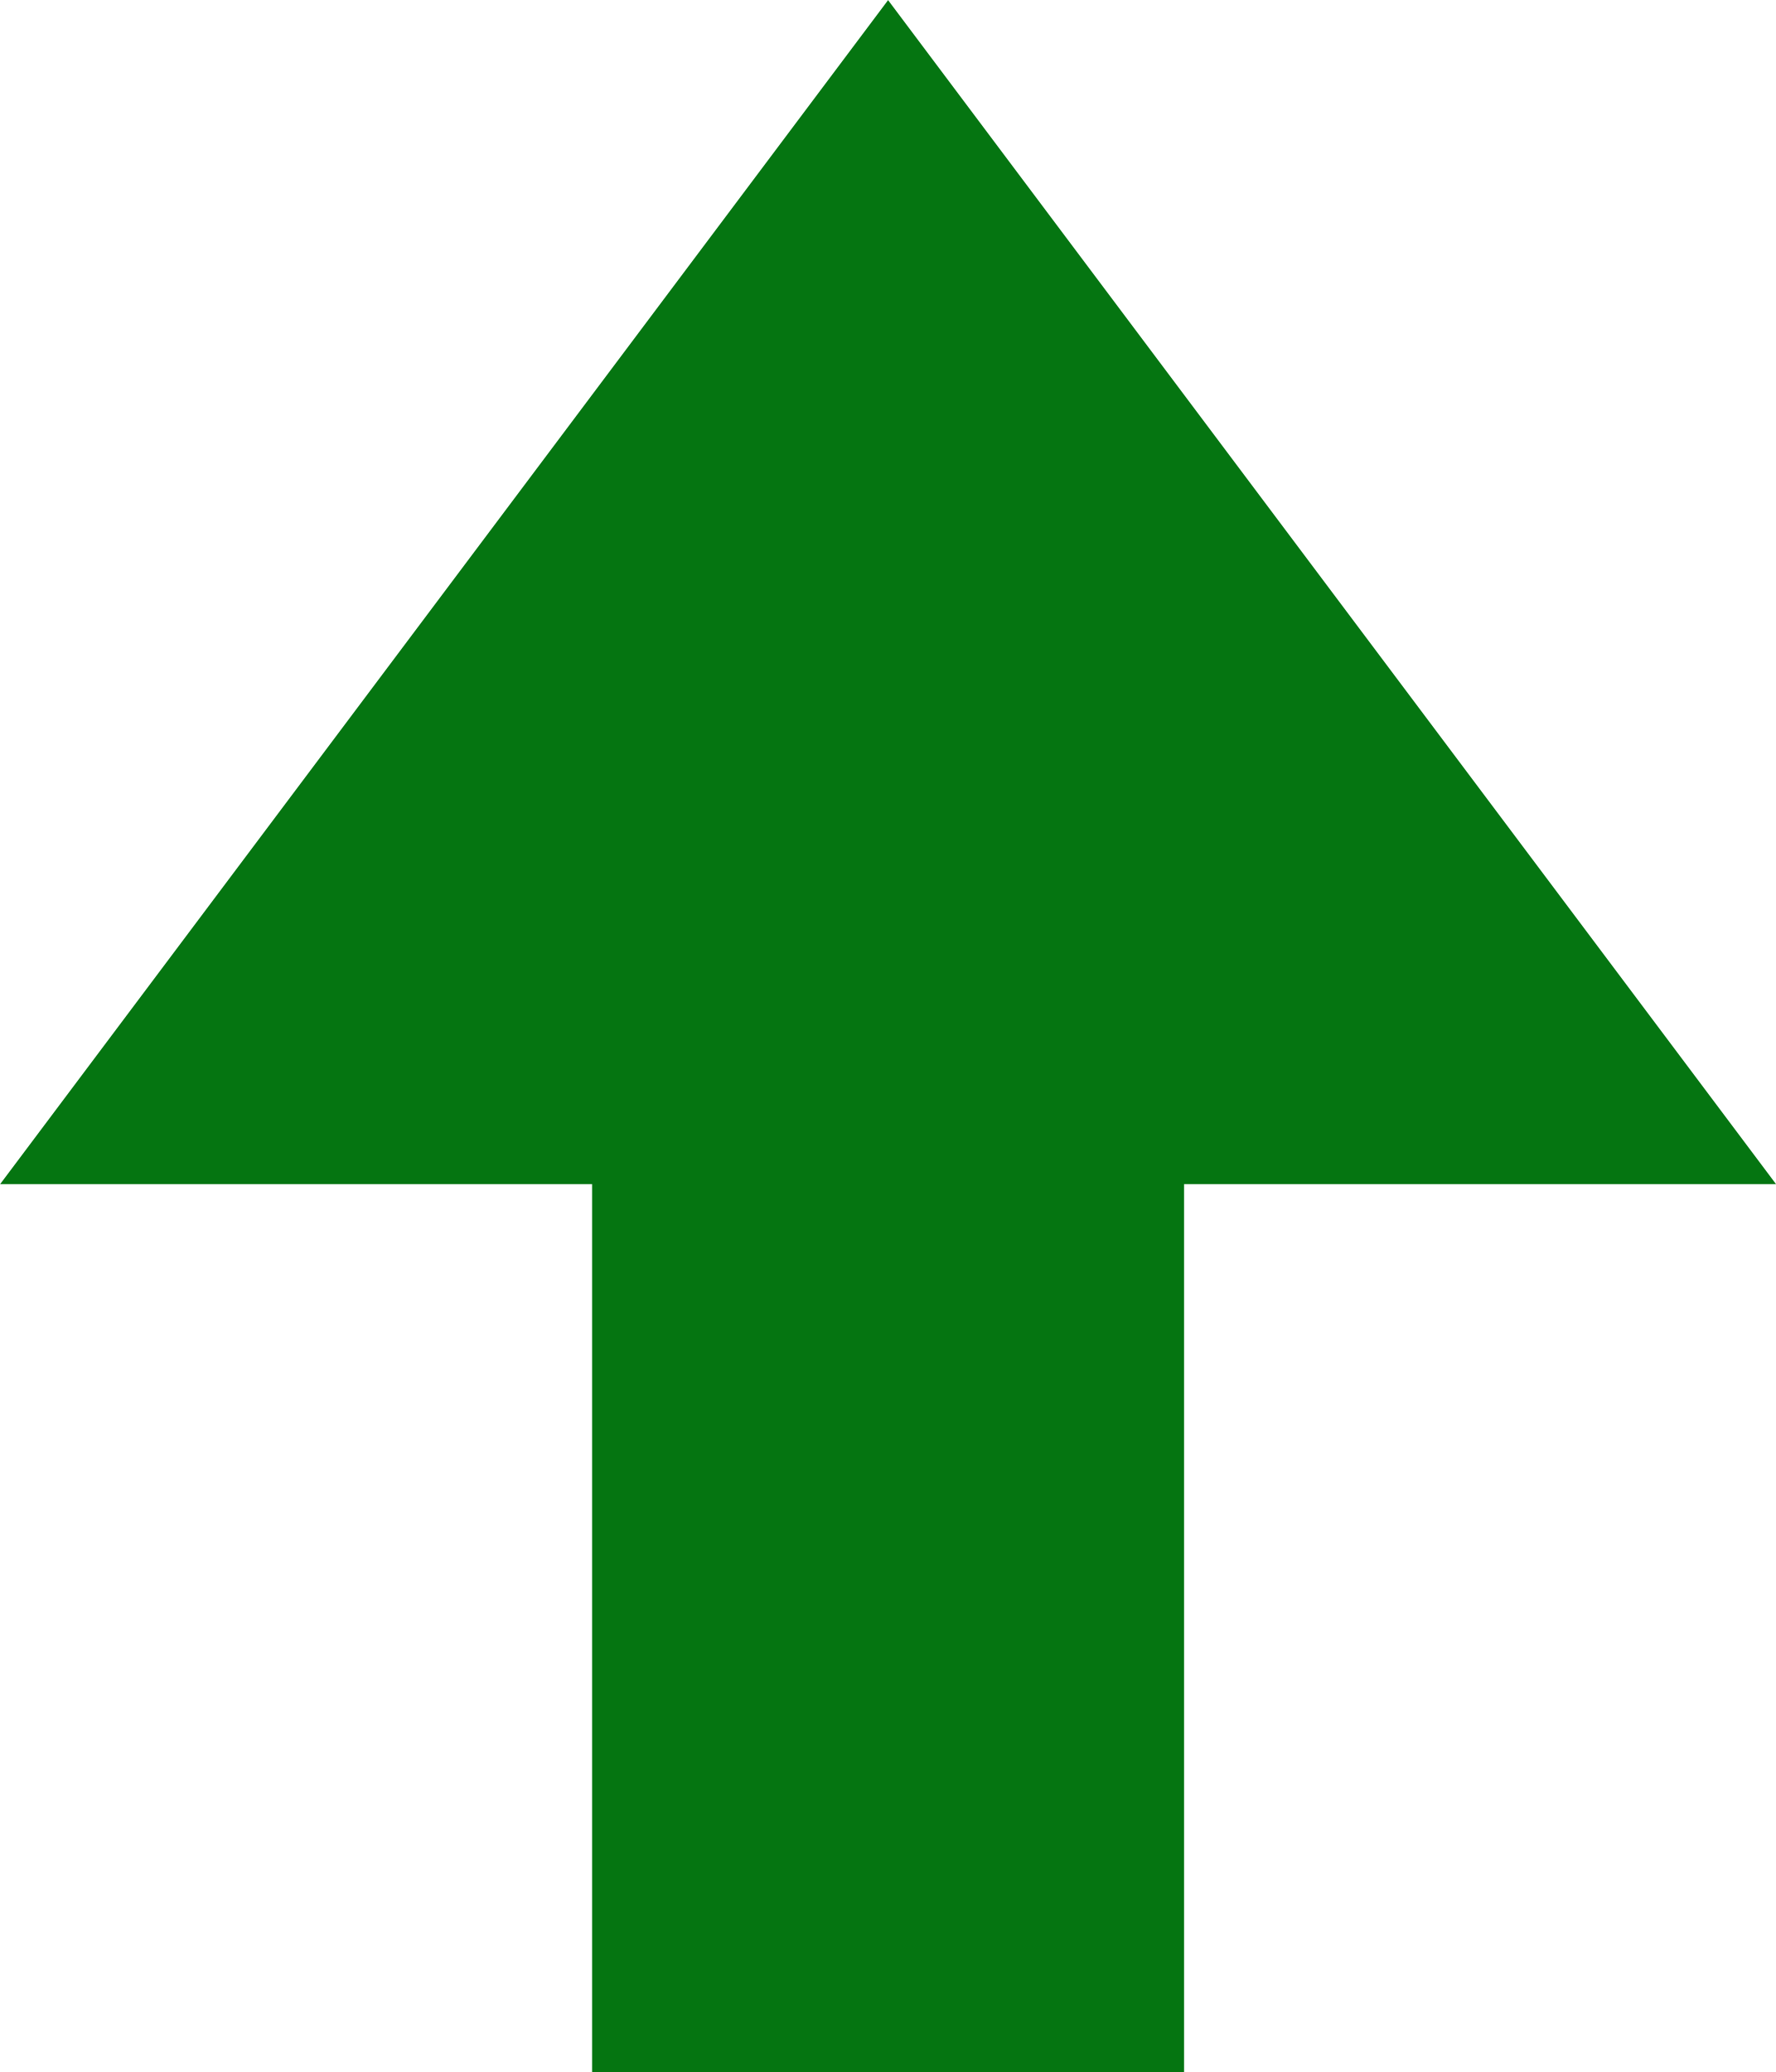
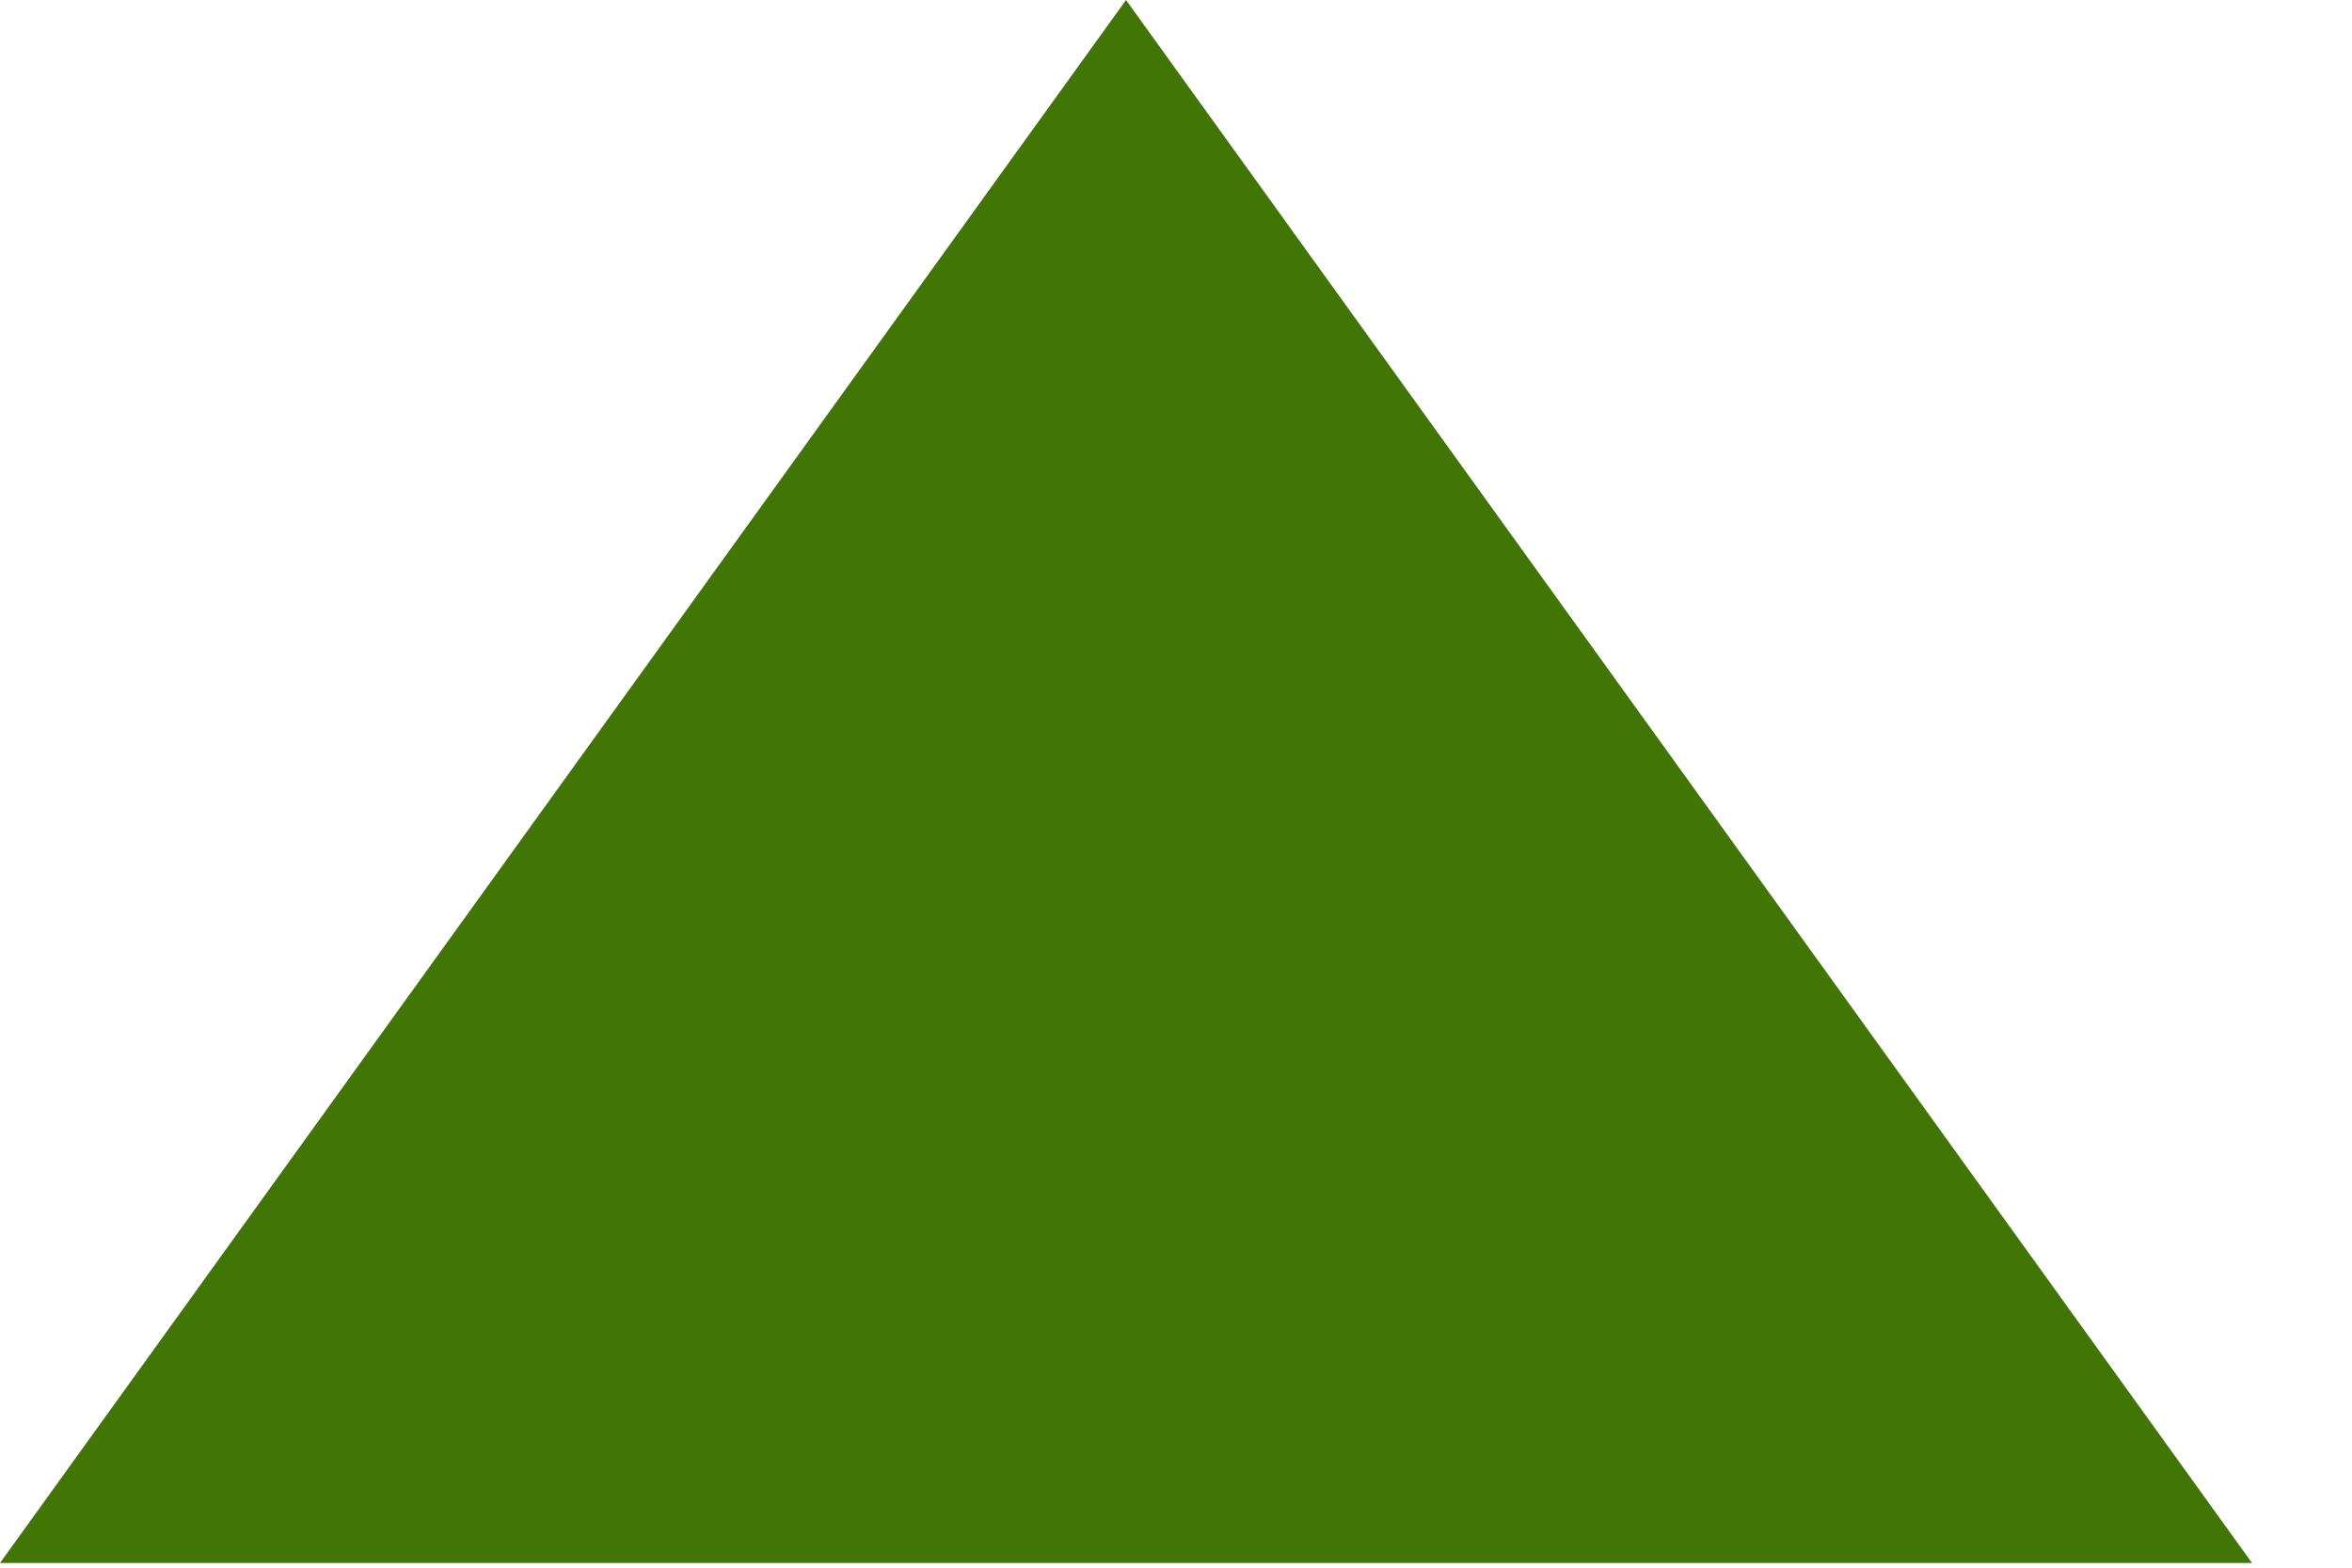
- <svg xmlns="http://www.w3.org/2000/svg" width="6px" height="7px" viewBox="0 0 6 7" version="1.1">
+ <svg xmlns="http://www.w3.org/2000/svg" width="12px" height="8px" viewBox="0 0 12 8" version="1.1">
  <g id="Page-1" stroke="none" stroke-width="1" fill="none" fill-rule="evenodd">
-     <g id="Spectrum-Widget" transform="translate(-309, -767)" fill="#057511">
-       <g id="Group-13" transform="translate(294, 765)">
-         <g id="Group-7-Copy" transform="translate(13.90277, 0.168669)">
-           <g id="Group" transform="translate(0.767742, 0.886918)">
-             <g id="Group-14">
-               <path d="M2.329,3.944 L2.329,0.944 L4.329,0.944 L4.329,3.944 L6.329,3.944 L3.329,7.944 L0.329,3.944 L2.329,3.944 Z" id="up" transform="translate(3.329489, 4.444413) rotate(-180) translate(-3.329489, -4.444413) " />
-             </g>
-           </g>
-         </g>
-       </g>
-     </g>
+     <polygon id="up" fill="#417505" points="5.745 0 11.49 7.976 0 7.976" />
  </g>
</svg>
